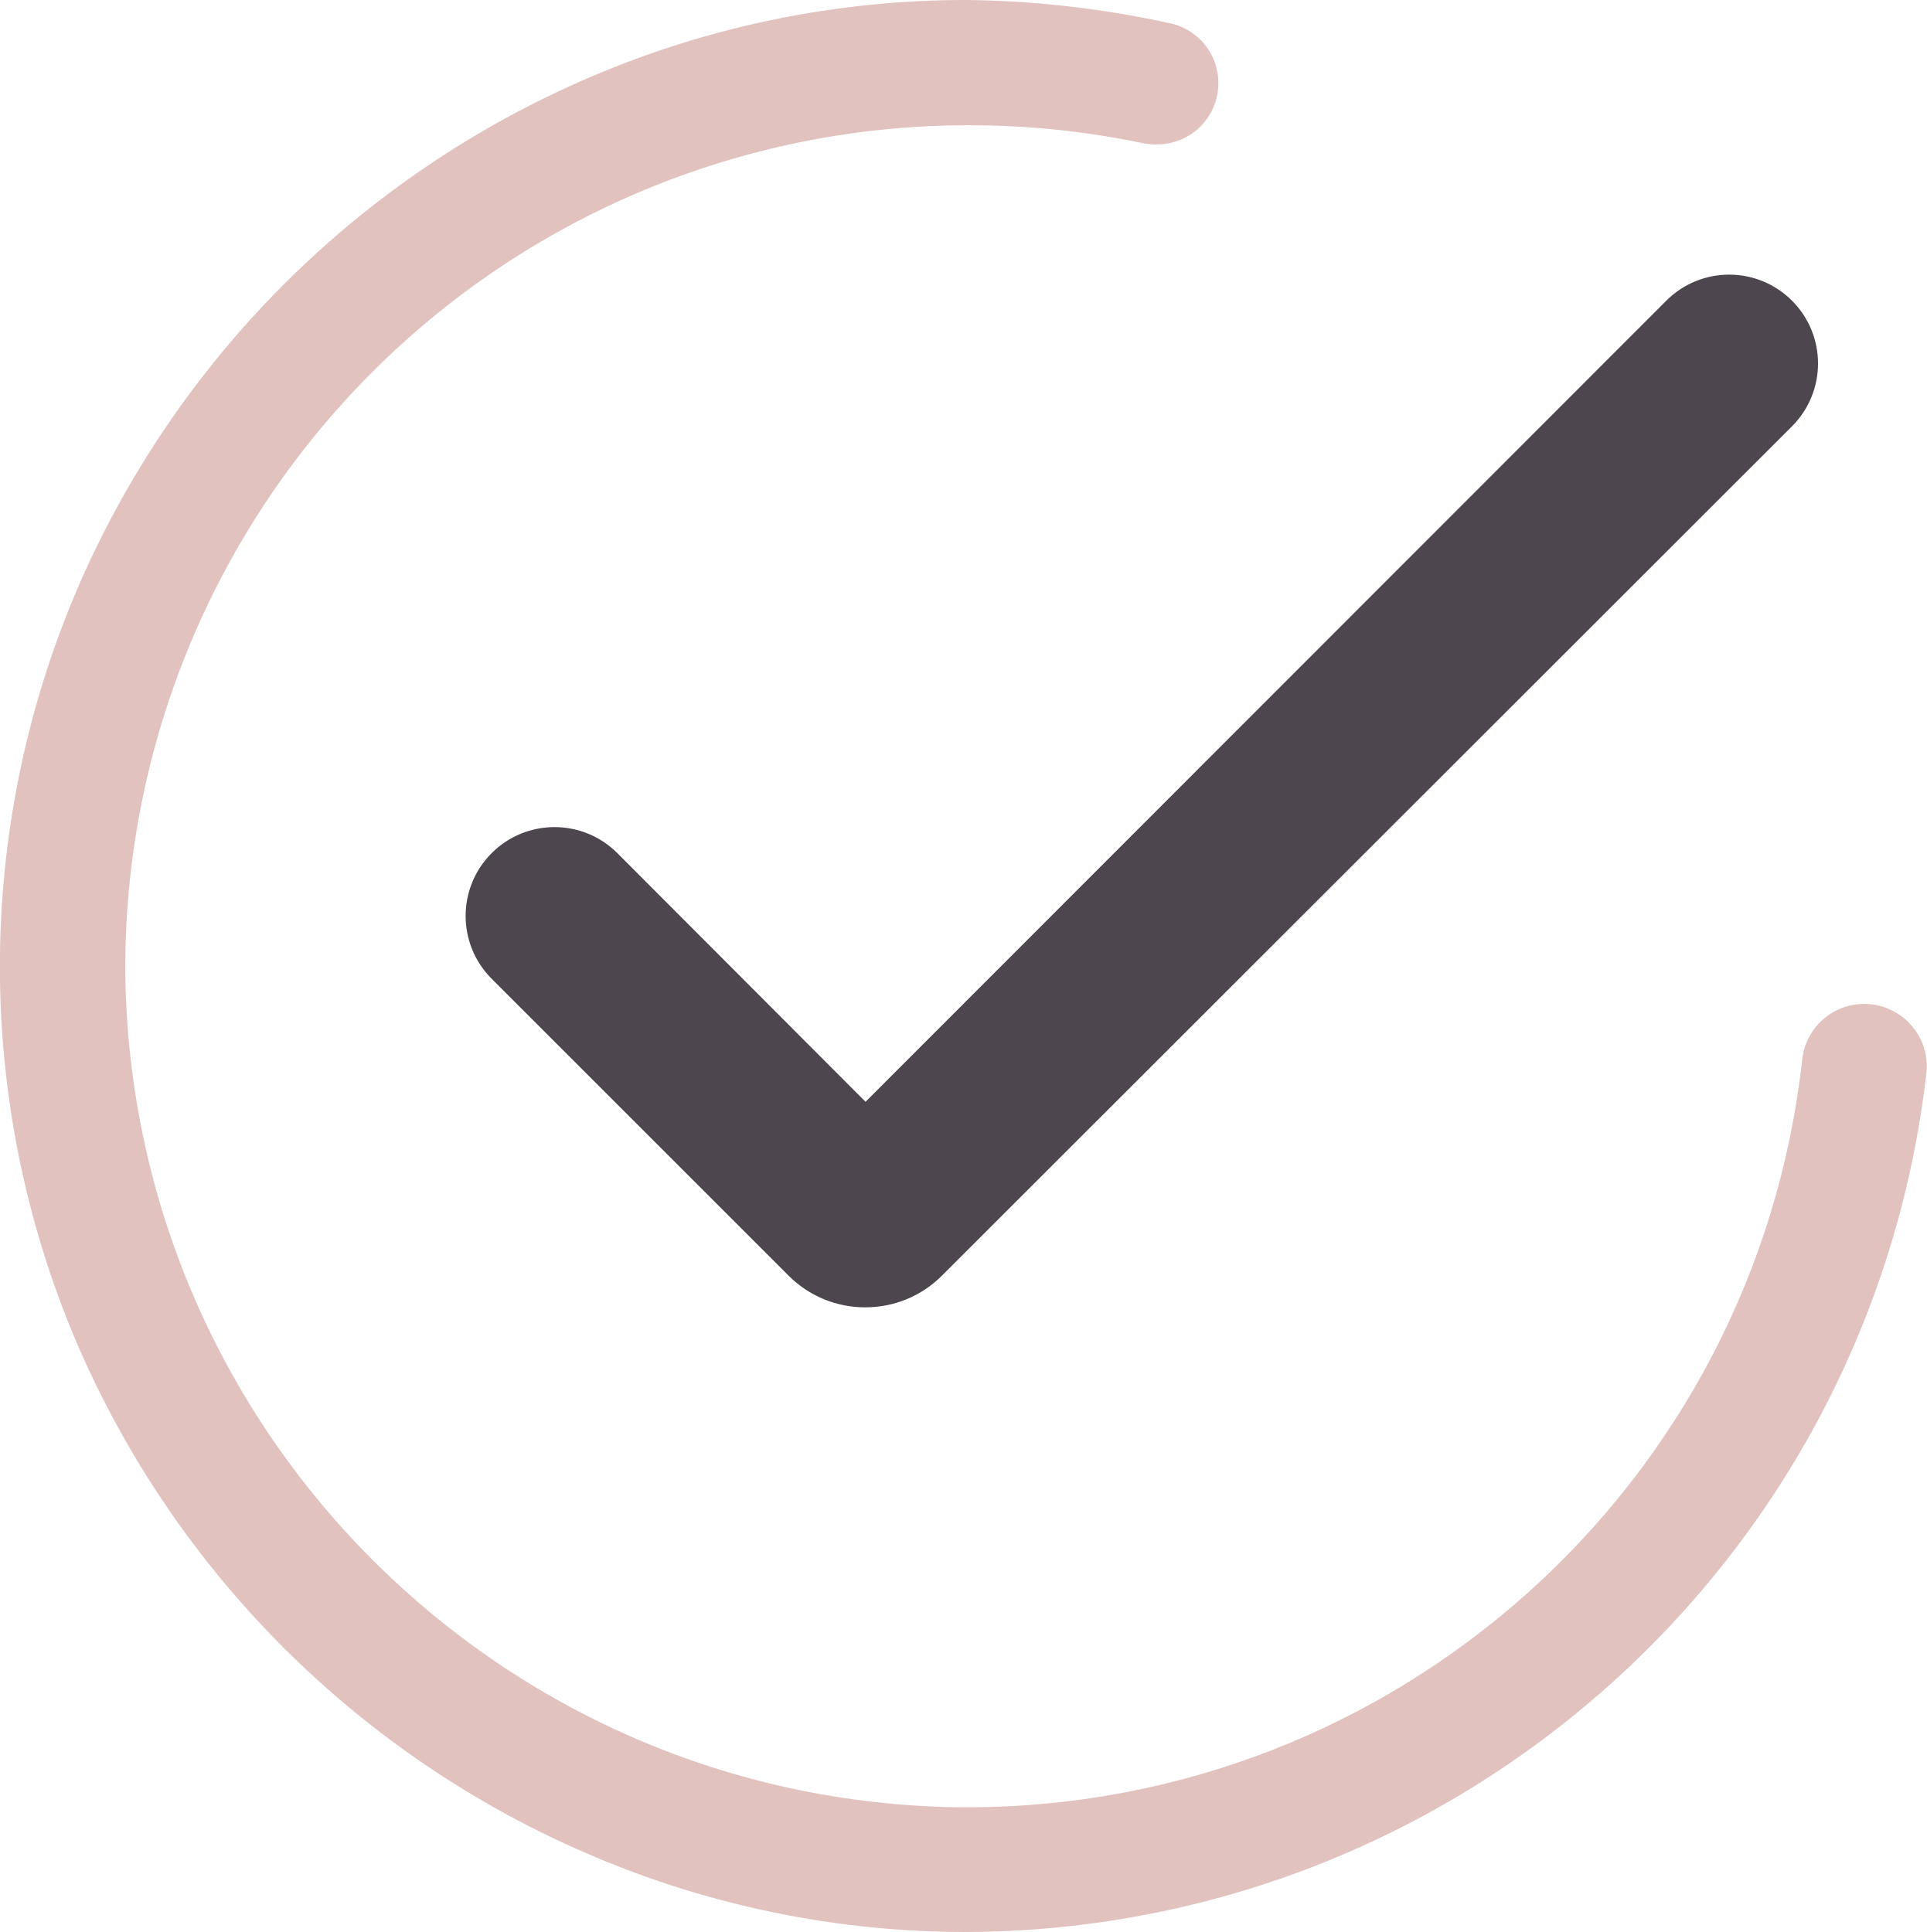
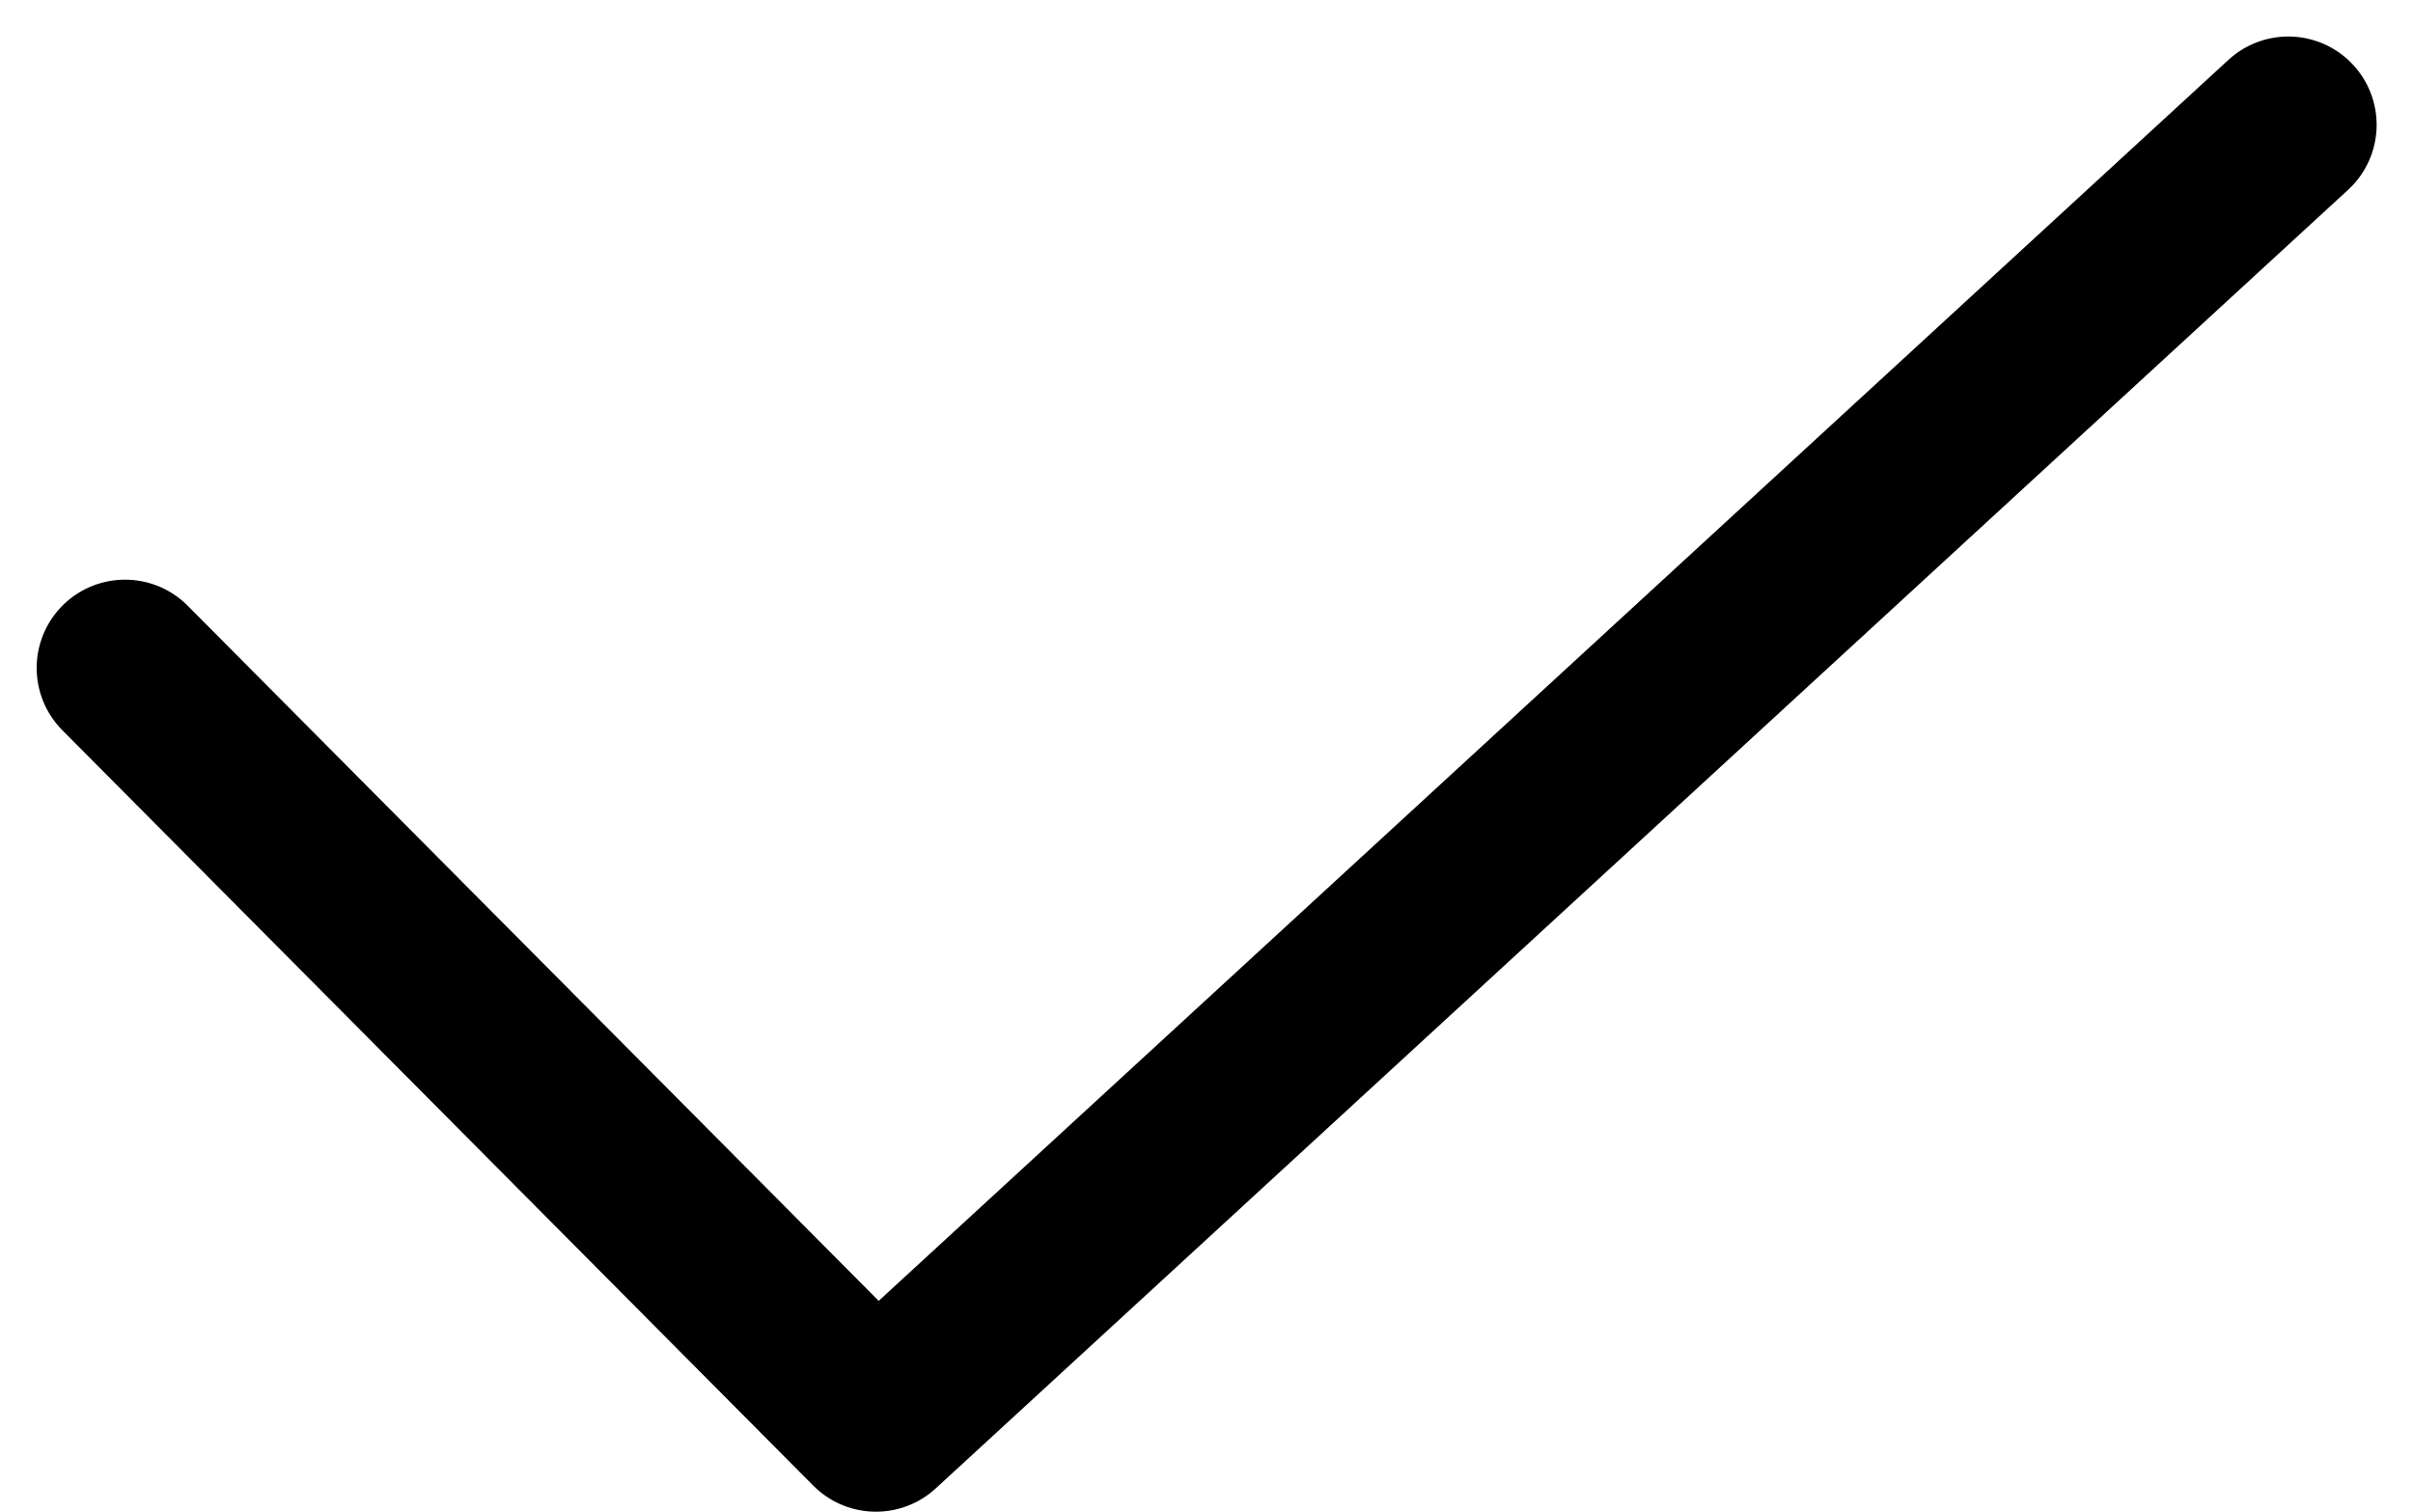
- <svg xmlns="http://www.w3.org/2000/svg" viewBox="0 0 35.22 35.32">
-   <path fill="#4e464f" stroke="#4e464f" d="M15.82 23.4a1.47 1.47 0 01-1.05-.43l-5.43-5.43a1.12 1.12 0 011.59-1.59l4.89 4.9 14.99-15a1.12 1.12 0 111.59 1.59L16.87 22.96a1.47 1.47 0 01-1.05.44z" />
-   <path fill="#e1c2bf" d="M17.66 35.32a17.42 17.42 0 01-6.85-1.4 17.85 17.85 0 01-9.42-9.4 17.55 17.55 0 010-13.7 17.85 17.85 0 019.42-9.42A17.42 17.42 0 0117.66 0a18.22 18.22 0 013.7.42 1.12 1.12 0 01-.22 2.22 1.15 1.15 0 01-.24-.02 15.42 15.42 0 00-3.24-.33 15.41 15.41 0 00-15.37 15.5 15.44 15.44 0 0015.24 15.25h.13a15.36 15.36 0 0015.28-13.67 1.14 1.14 0 011.99-.63 1.12 1.12 0 01.28.88 17.73 17.73 0 01-17.55 15.7z" />
+ <svg xmlns="http://www.w3.org/2000/svg" viewBox="0 0 16.388 10.27">
+   <path fill="none" stroke="#000" stroke-linecap="round" stroke-linejoin="round" stroke-width="1.2" d="M.849 4.538l5.1 5.132L15.541.848" />
</svg>
